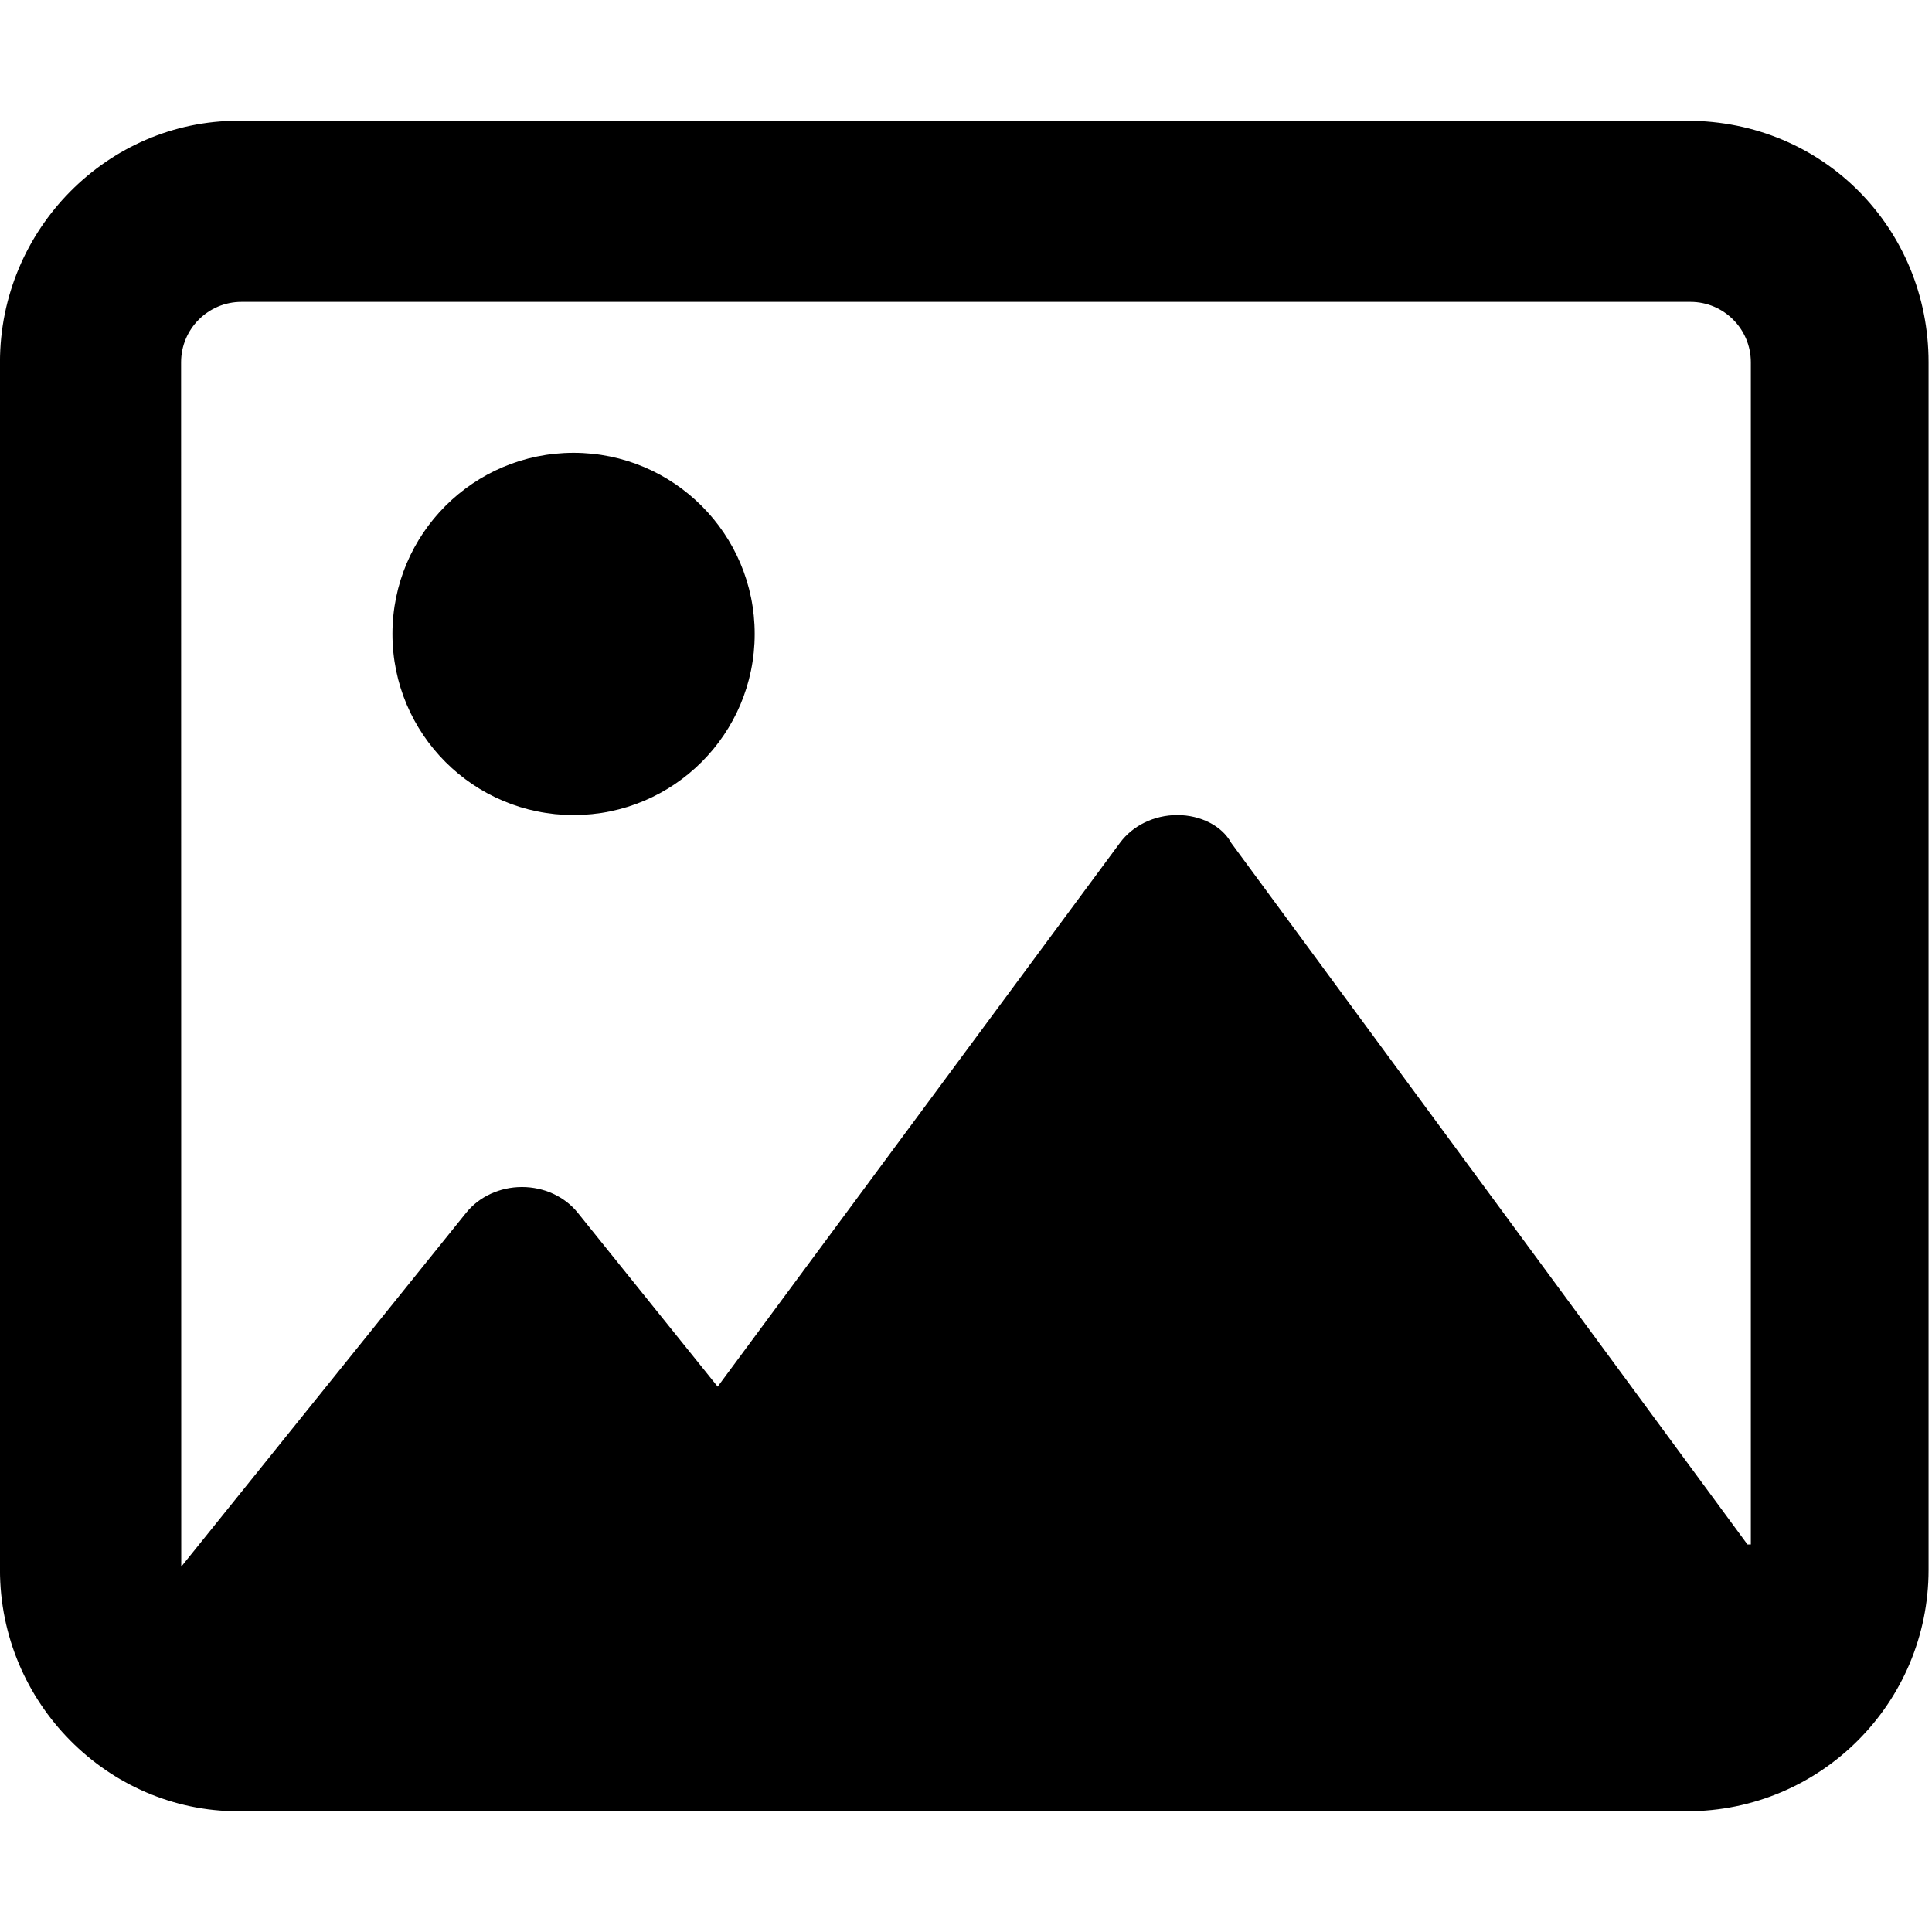
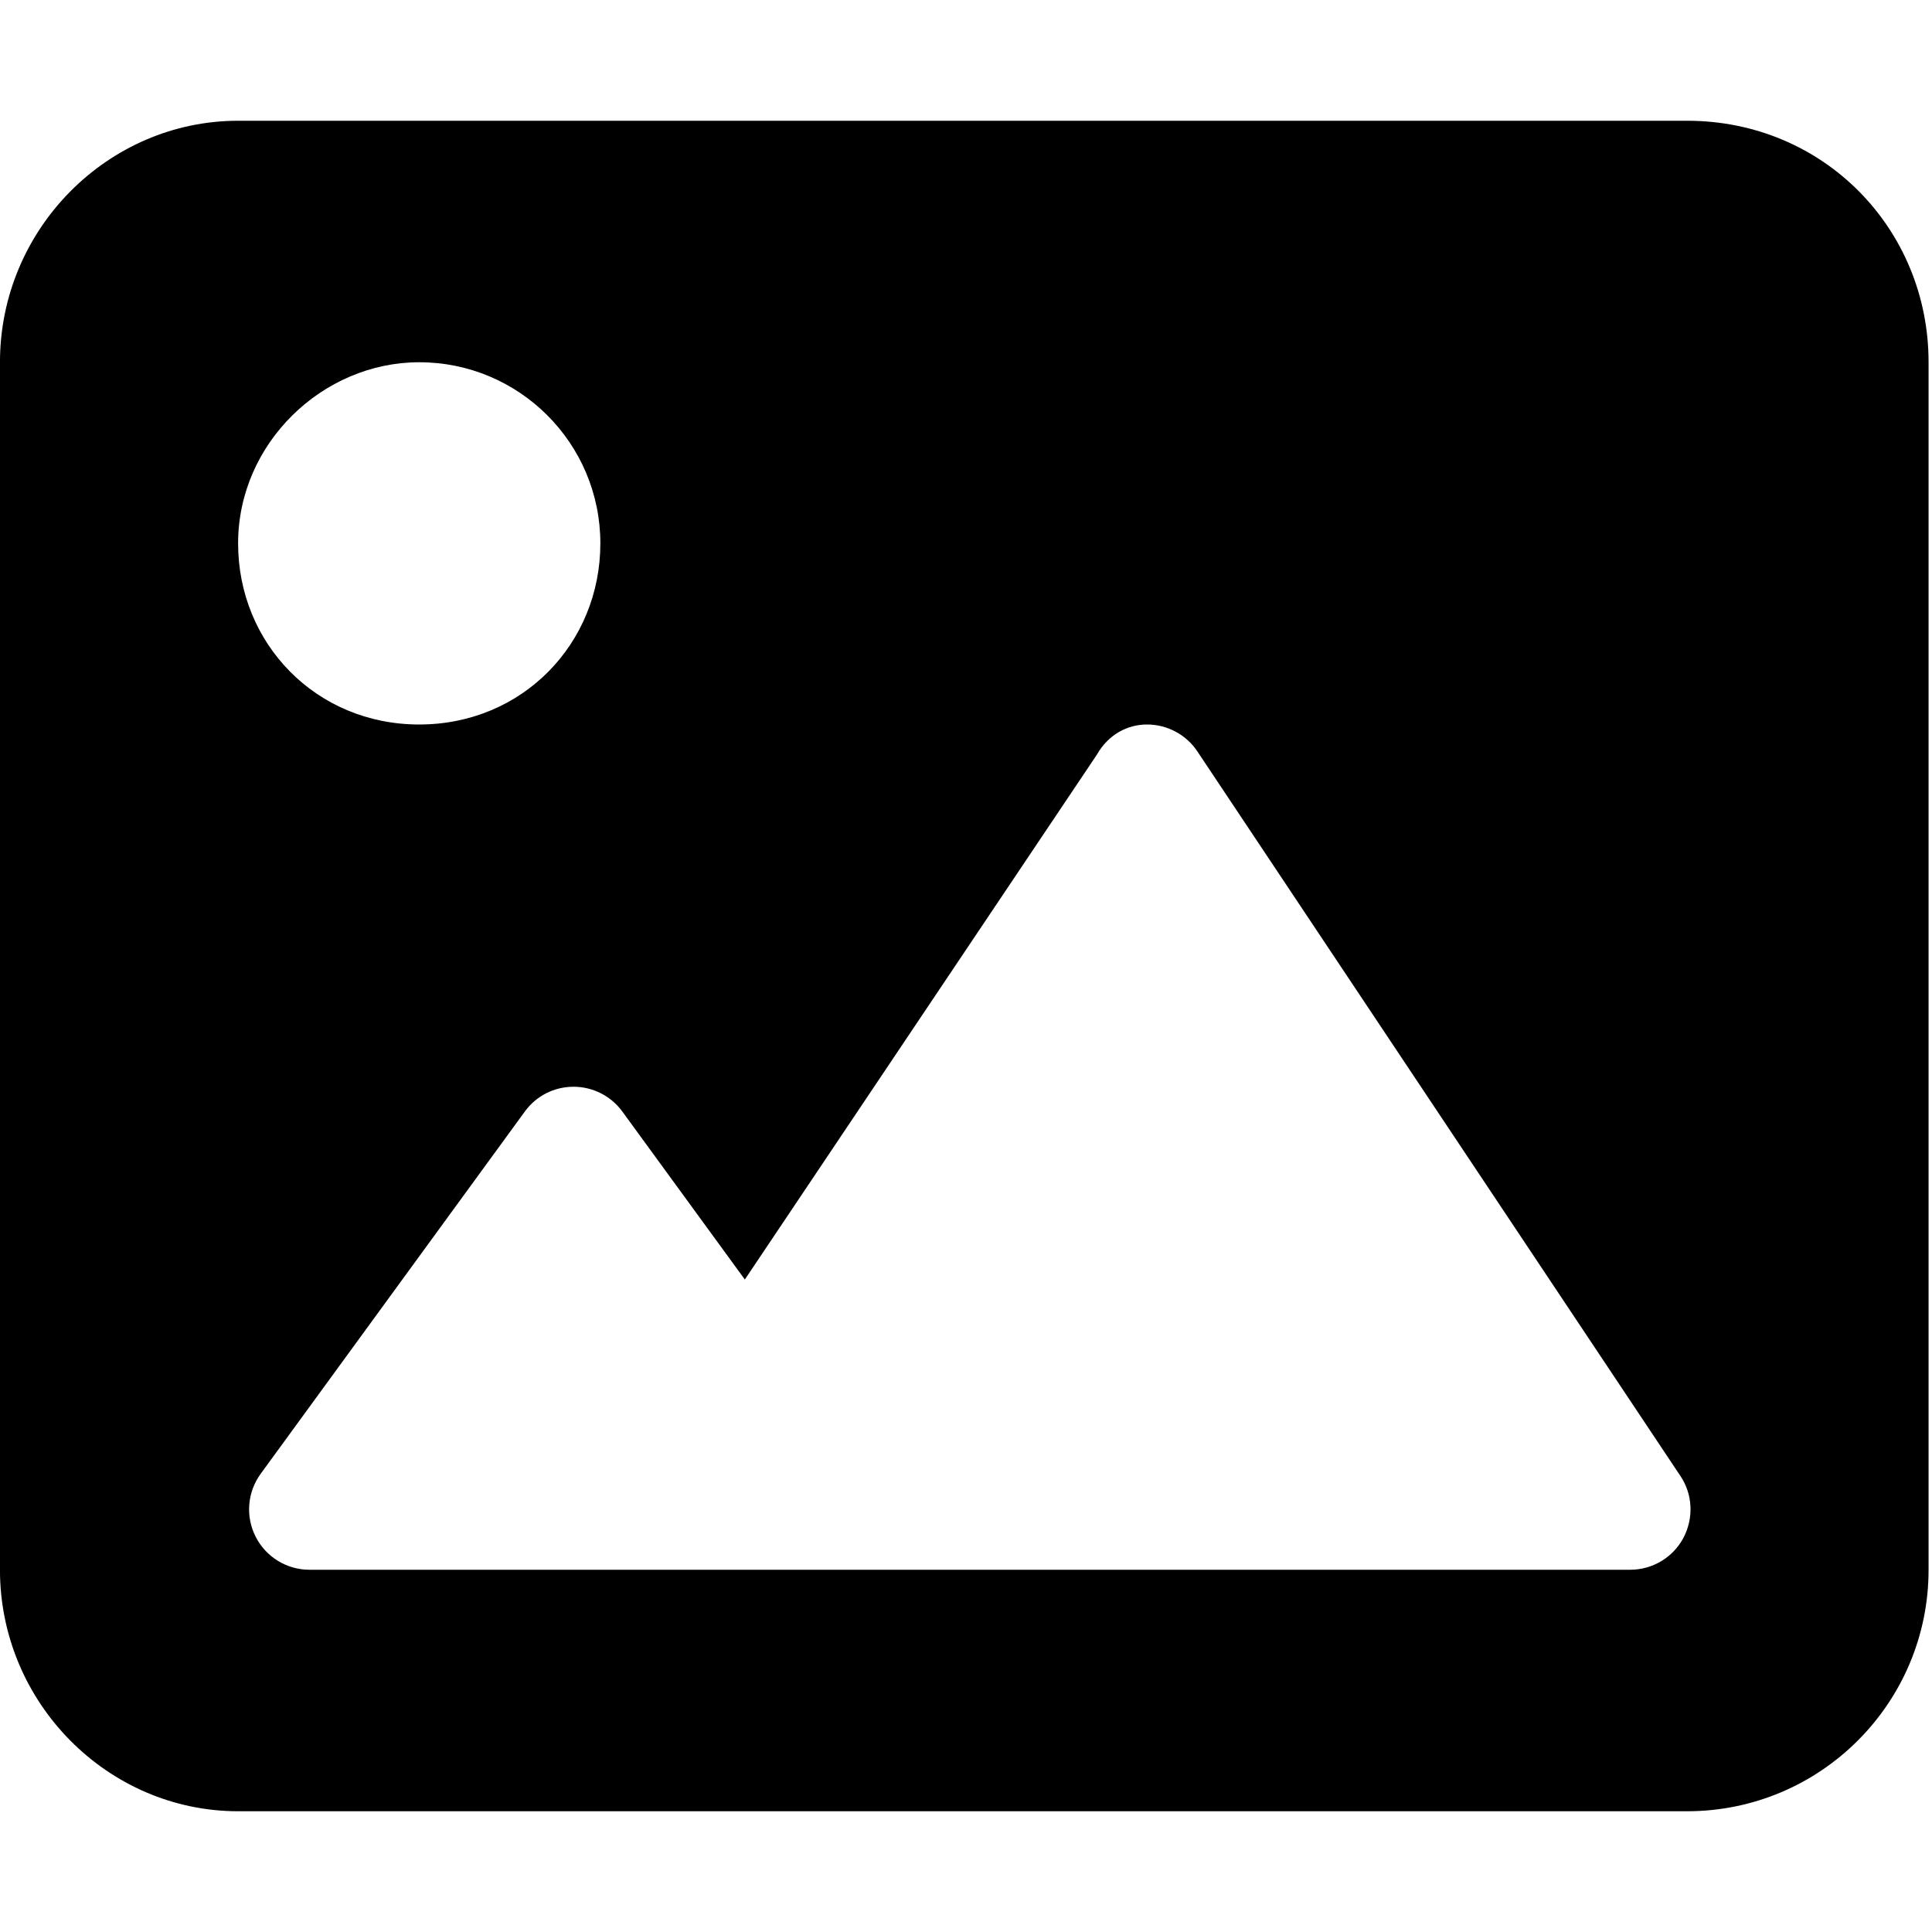
<svg xmlns="http://www.w3.org/2000/svg" viewBox="0 0 512 512">
-   <path d="M152 120c-26.51 0-48 21.49-48 48s21.49 48 48 48s48-21.49 48-48S178.5 120 152 120zM447.1 32h-384C28.65 32-.009 60.65-.009 96v320c0 35.35 28.65 64 63.1 64h384c35.35 0 64-28.65 64-64V96C511.1 60.65 483.3 32 447.1 32zM463.1 409.3l-136.8-185.9C323.8 218.8 318.1 216 312 216c-6.113 0-11.82 2.768-15.21 7.379l-106.6 144.1l-37.09-46.1c-3.441-4.279-8.934-6.809-14.77-6.809c-5.842 0-11.33 2.529-14.78 6.809l-75.52 93.81c0-.029 0 .029 0 0L47.99 96c0-8.822 7.178-16 16-16h384c8.822 0 16 7.178 16 16V409.3z" />
+   <path d="M447.1 32h-384C28.64 32-.009 60.65-.009 96v320c0 35.35 28.65 64 63.1 64h384c35.35 0 64-28.65 64-64V96C511.1 60.65 483.3 32 447.1 32zM111.1 96c26.51 0 48 21.49 48 48S138.5 192 111.1 192s-48-21.49-48-48S85.48 96 111.1 96zM446.1 407.6C443.3 412.8 437.9 416 432 416H82.01c-6.021 0-11.53-3.379-14.26-8.75c-2.73-5.367-2.215-11.81 1.334-16.68l70-96C142.1 290.4 146.9 288 152 288s9.916 2.441 12.93 6.574l32.46 44.51l93.3-139.1C293.7 194.7 298.7 192 304 192s10.35 2.672 13.31 7.125l128 192C448.6 396 448.9 402.3 446.1 407.6z" />
</svg>
